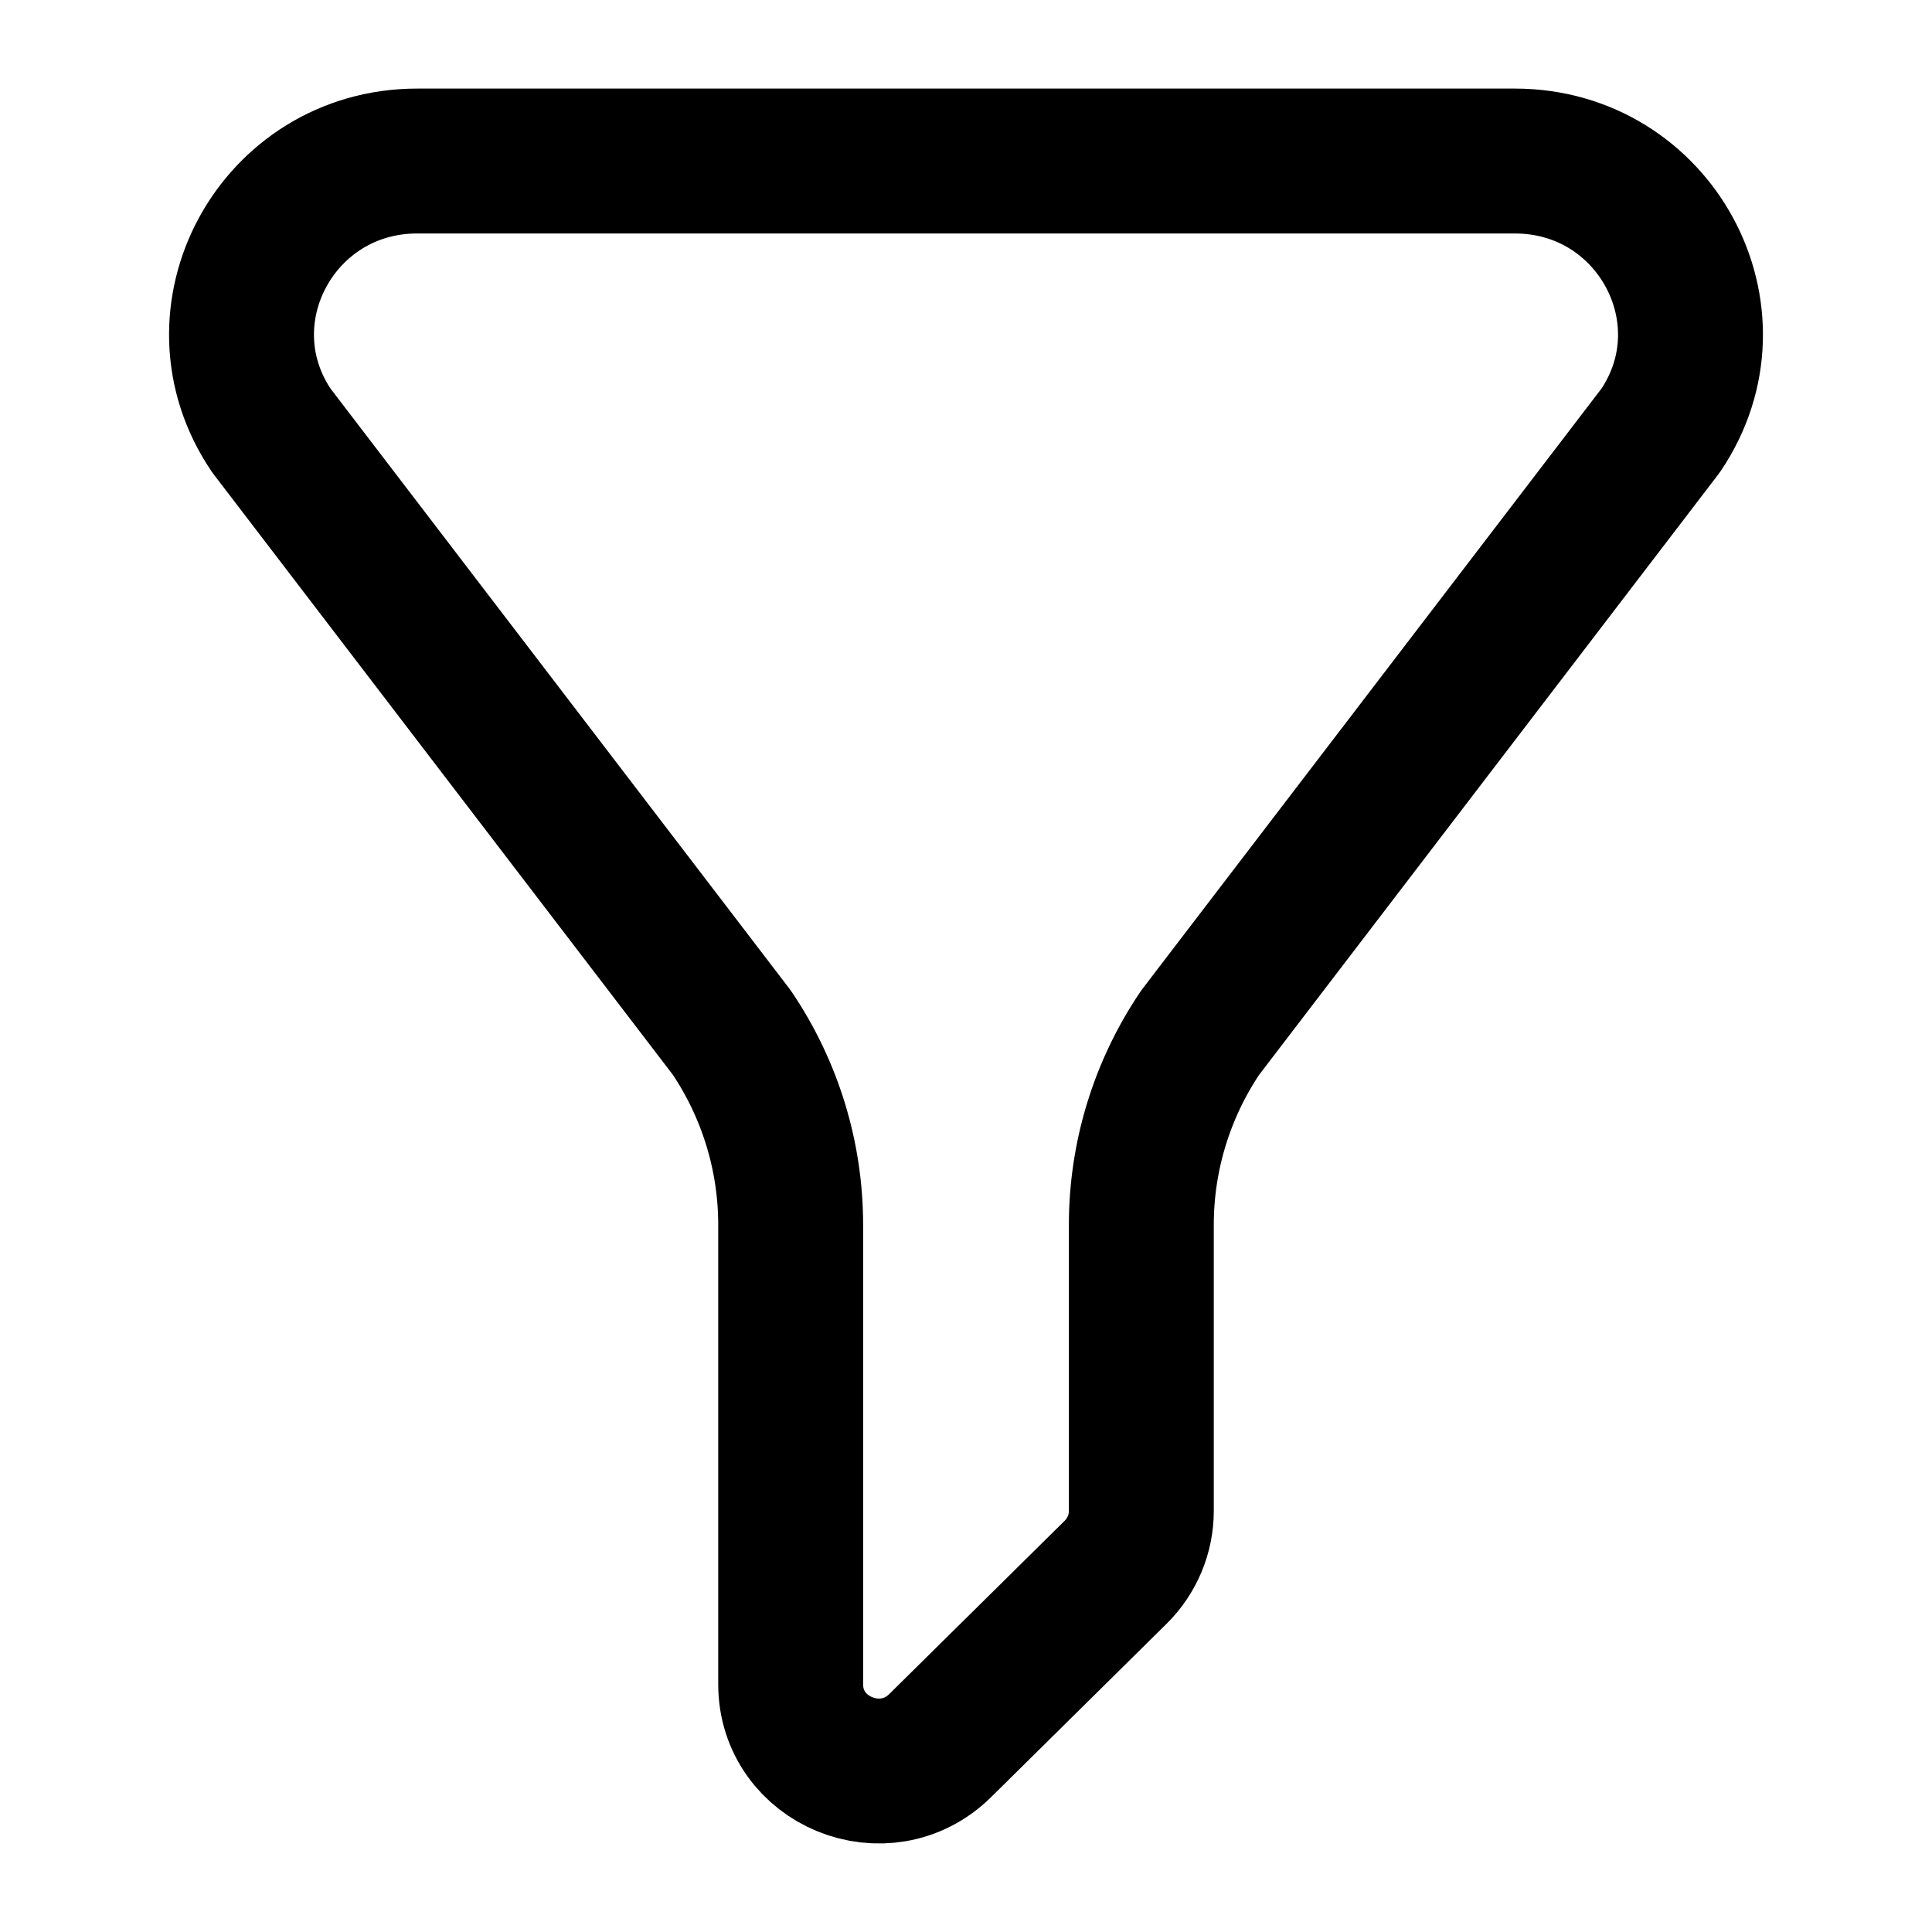
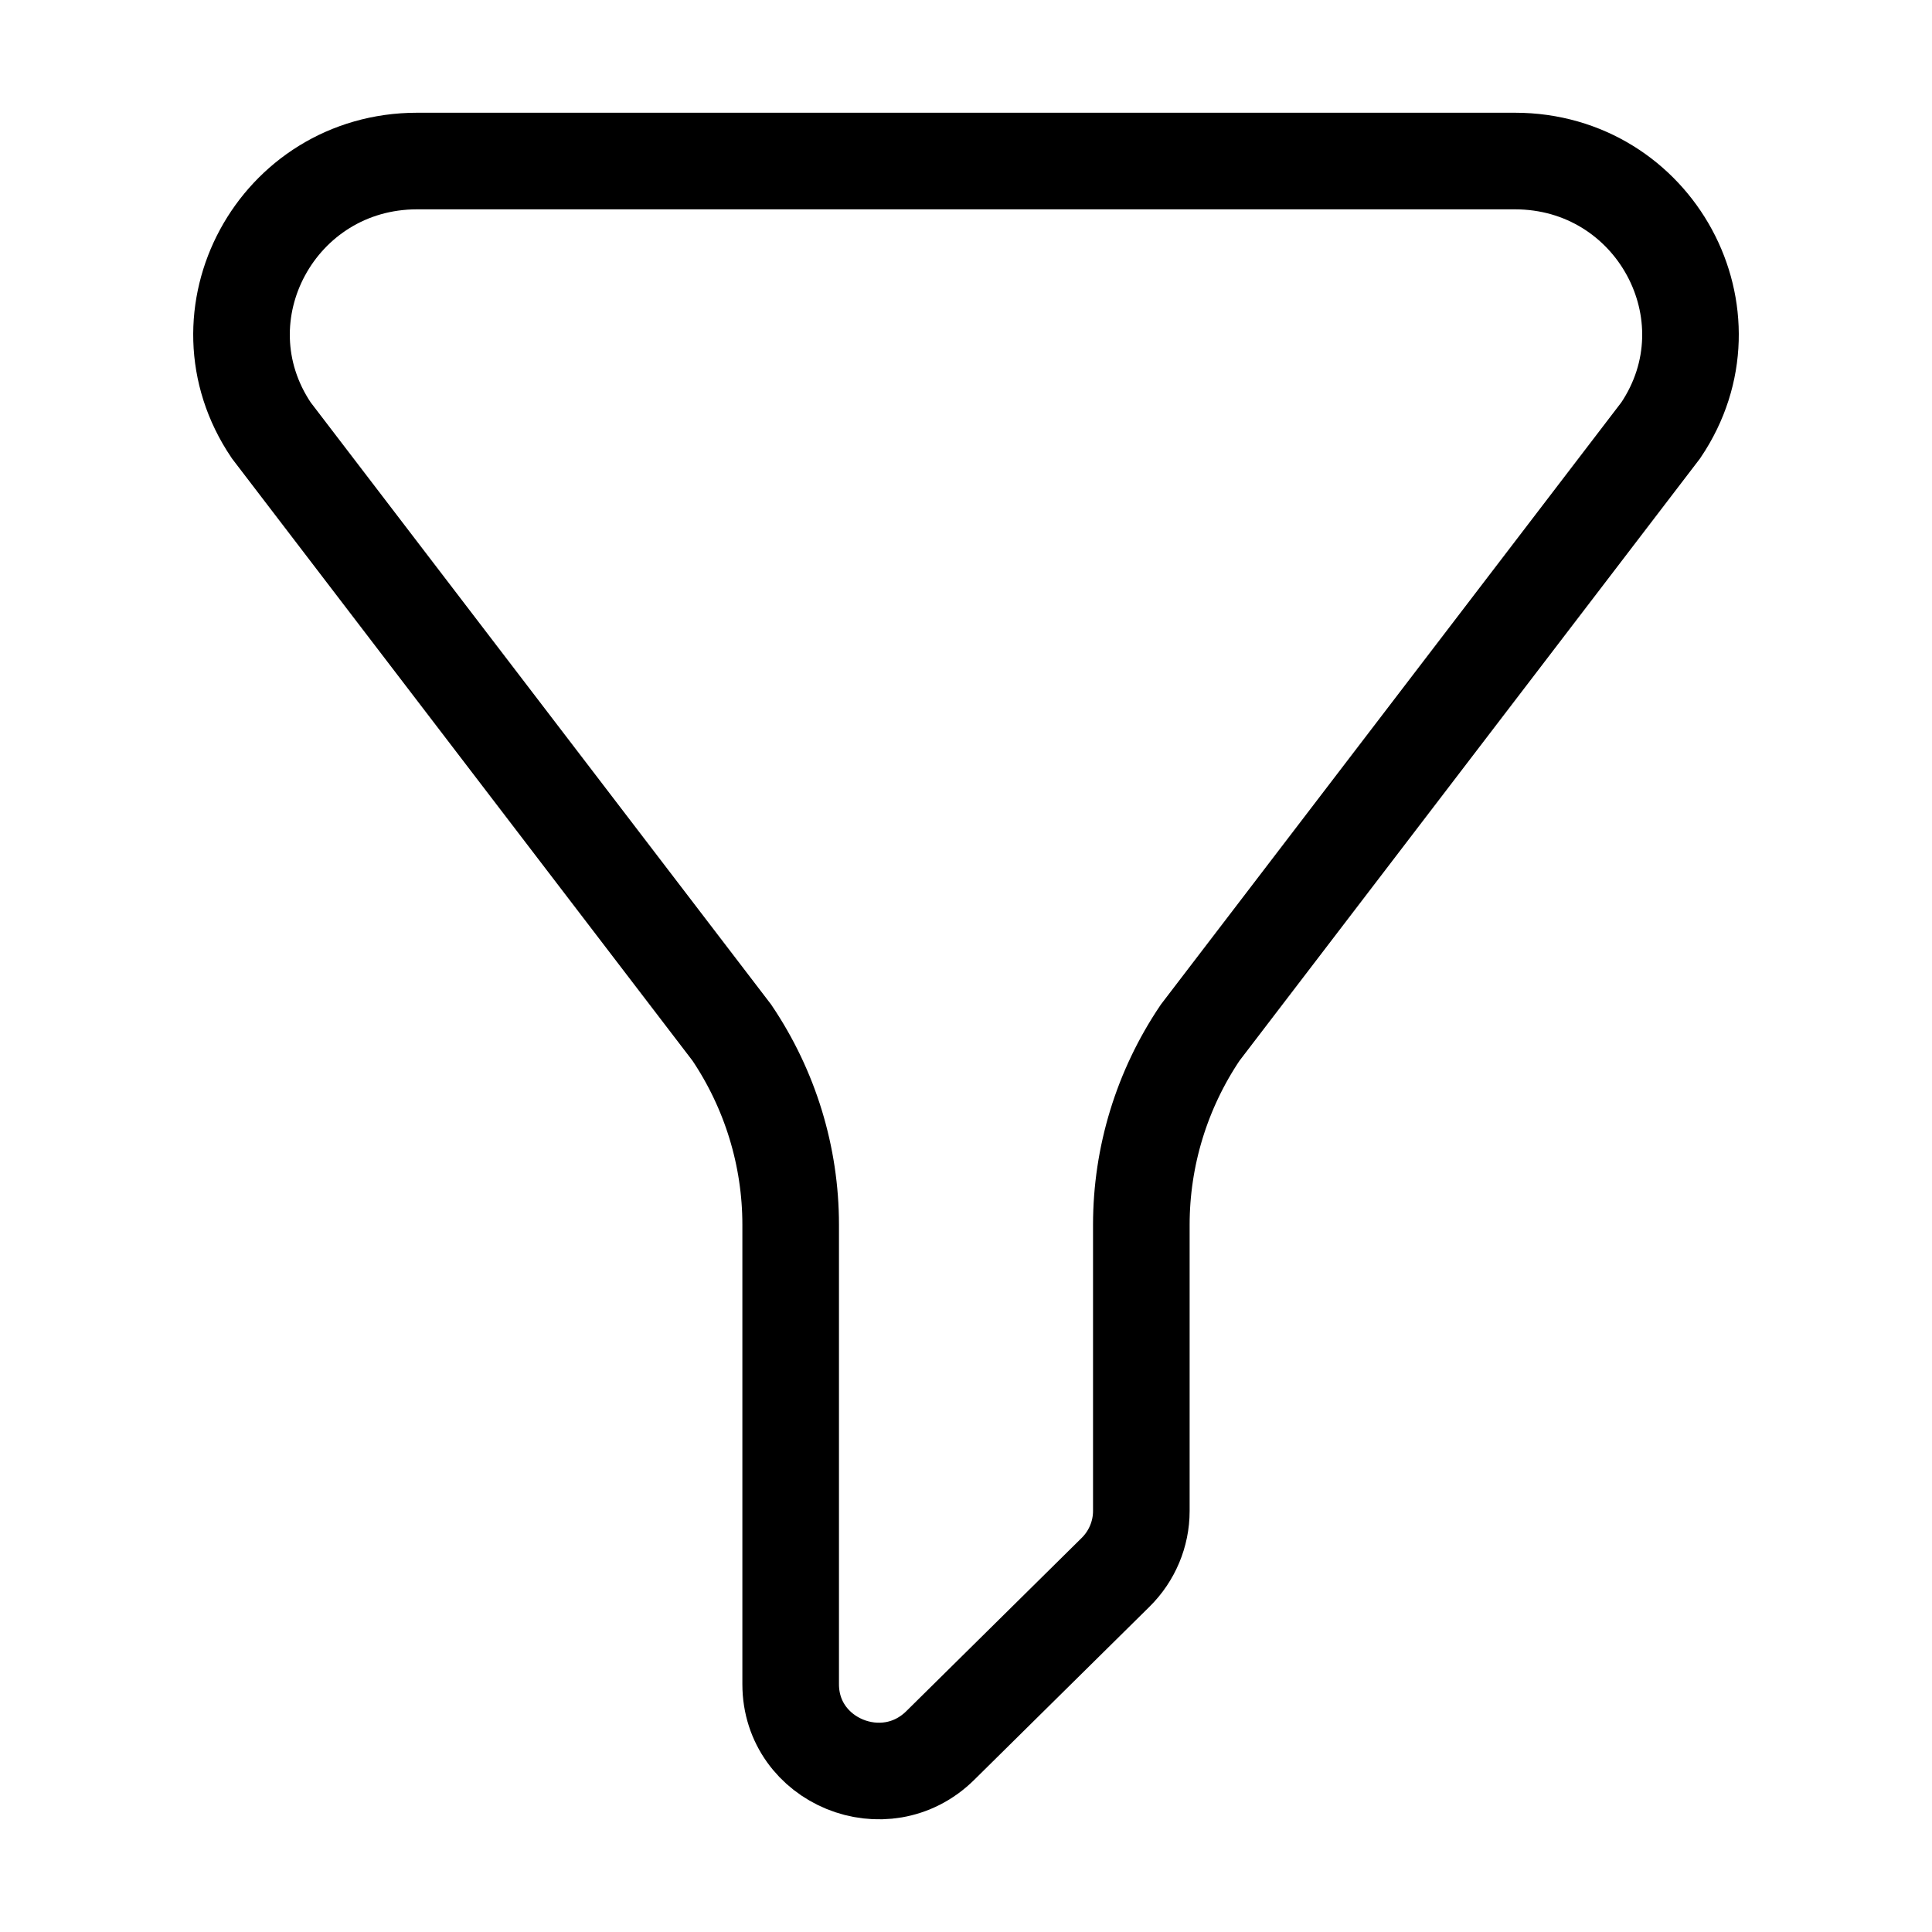
<svg xmlns="http://www.w3.org/2000/svg" width="20" height="20" viewBox="0 0 20 20" fill="none">
-   <path d="M15.682 1.667H4.318C2.868 1.667 2.004 3.263 2.808 4.455L7.576 10.69C7.973 11.279 8.185 11.971 8.185 12.679V17.435C8.185 18.234 9.163 18.634 9.734 18.069L11.549 16.276C11.719 16.108 11.815 15.879 11.815 15.642V12.679C11.815 11.971 12.027 11.279 12.424 10.69L17.192 4.455C17.996 3.263 17.132 1.667 15.682 1.667Z" stroke="black" stroke-width="1.5" stroke-linecap="round" stroke-linejoin="round" />
+   <path d="M15.682 1.667H4.318C2.868 1.667 2.004 3.263 2.808 4.455L7.576 10.69C7.973 11.279 8.185 11.971 8.185 12.679V17.435C8.185 18.234 9.163 18.634 9.734 18.069L11.549 16.276C11.719 16.108 11.815 15.879 11.815 15.642V12.679C11.815 11.971 12.027 11.279 12.424 10.69L17.192 4.455C17.996 3.263 17.132 1.667 15.682 1.667Z" stroke="black" strokeWidth="1.5" strokeLinecap="round" strokeLinejoin="round" />
</svg>
